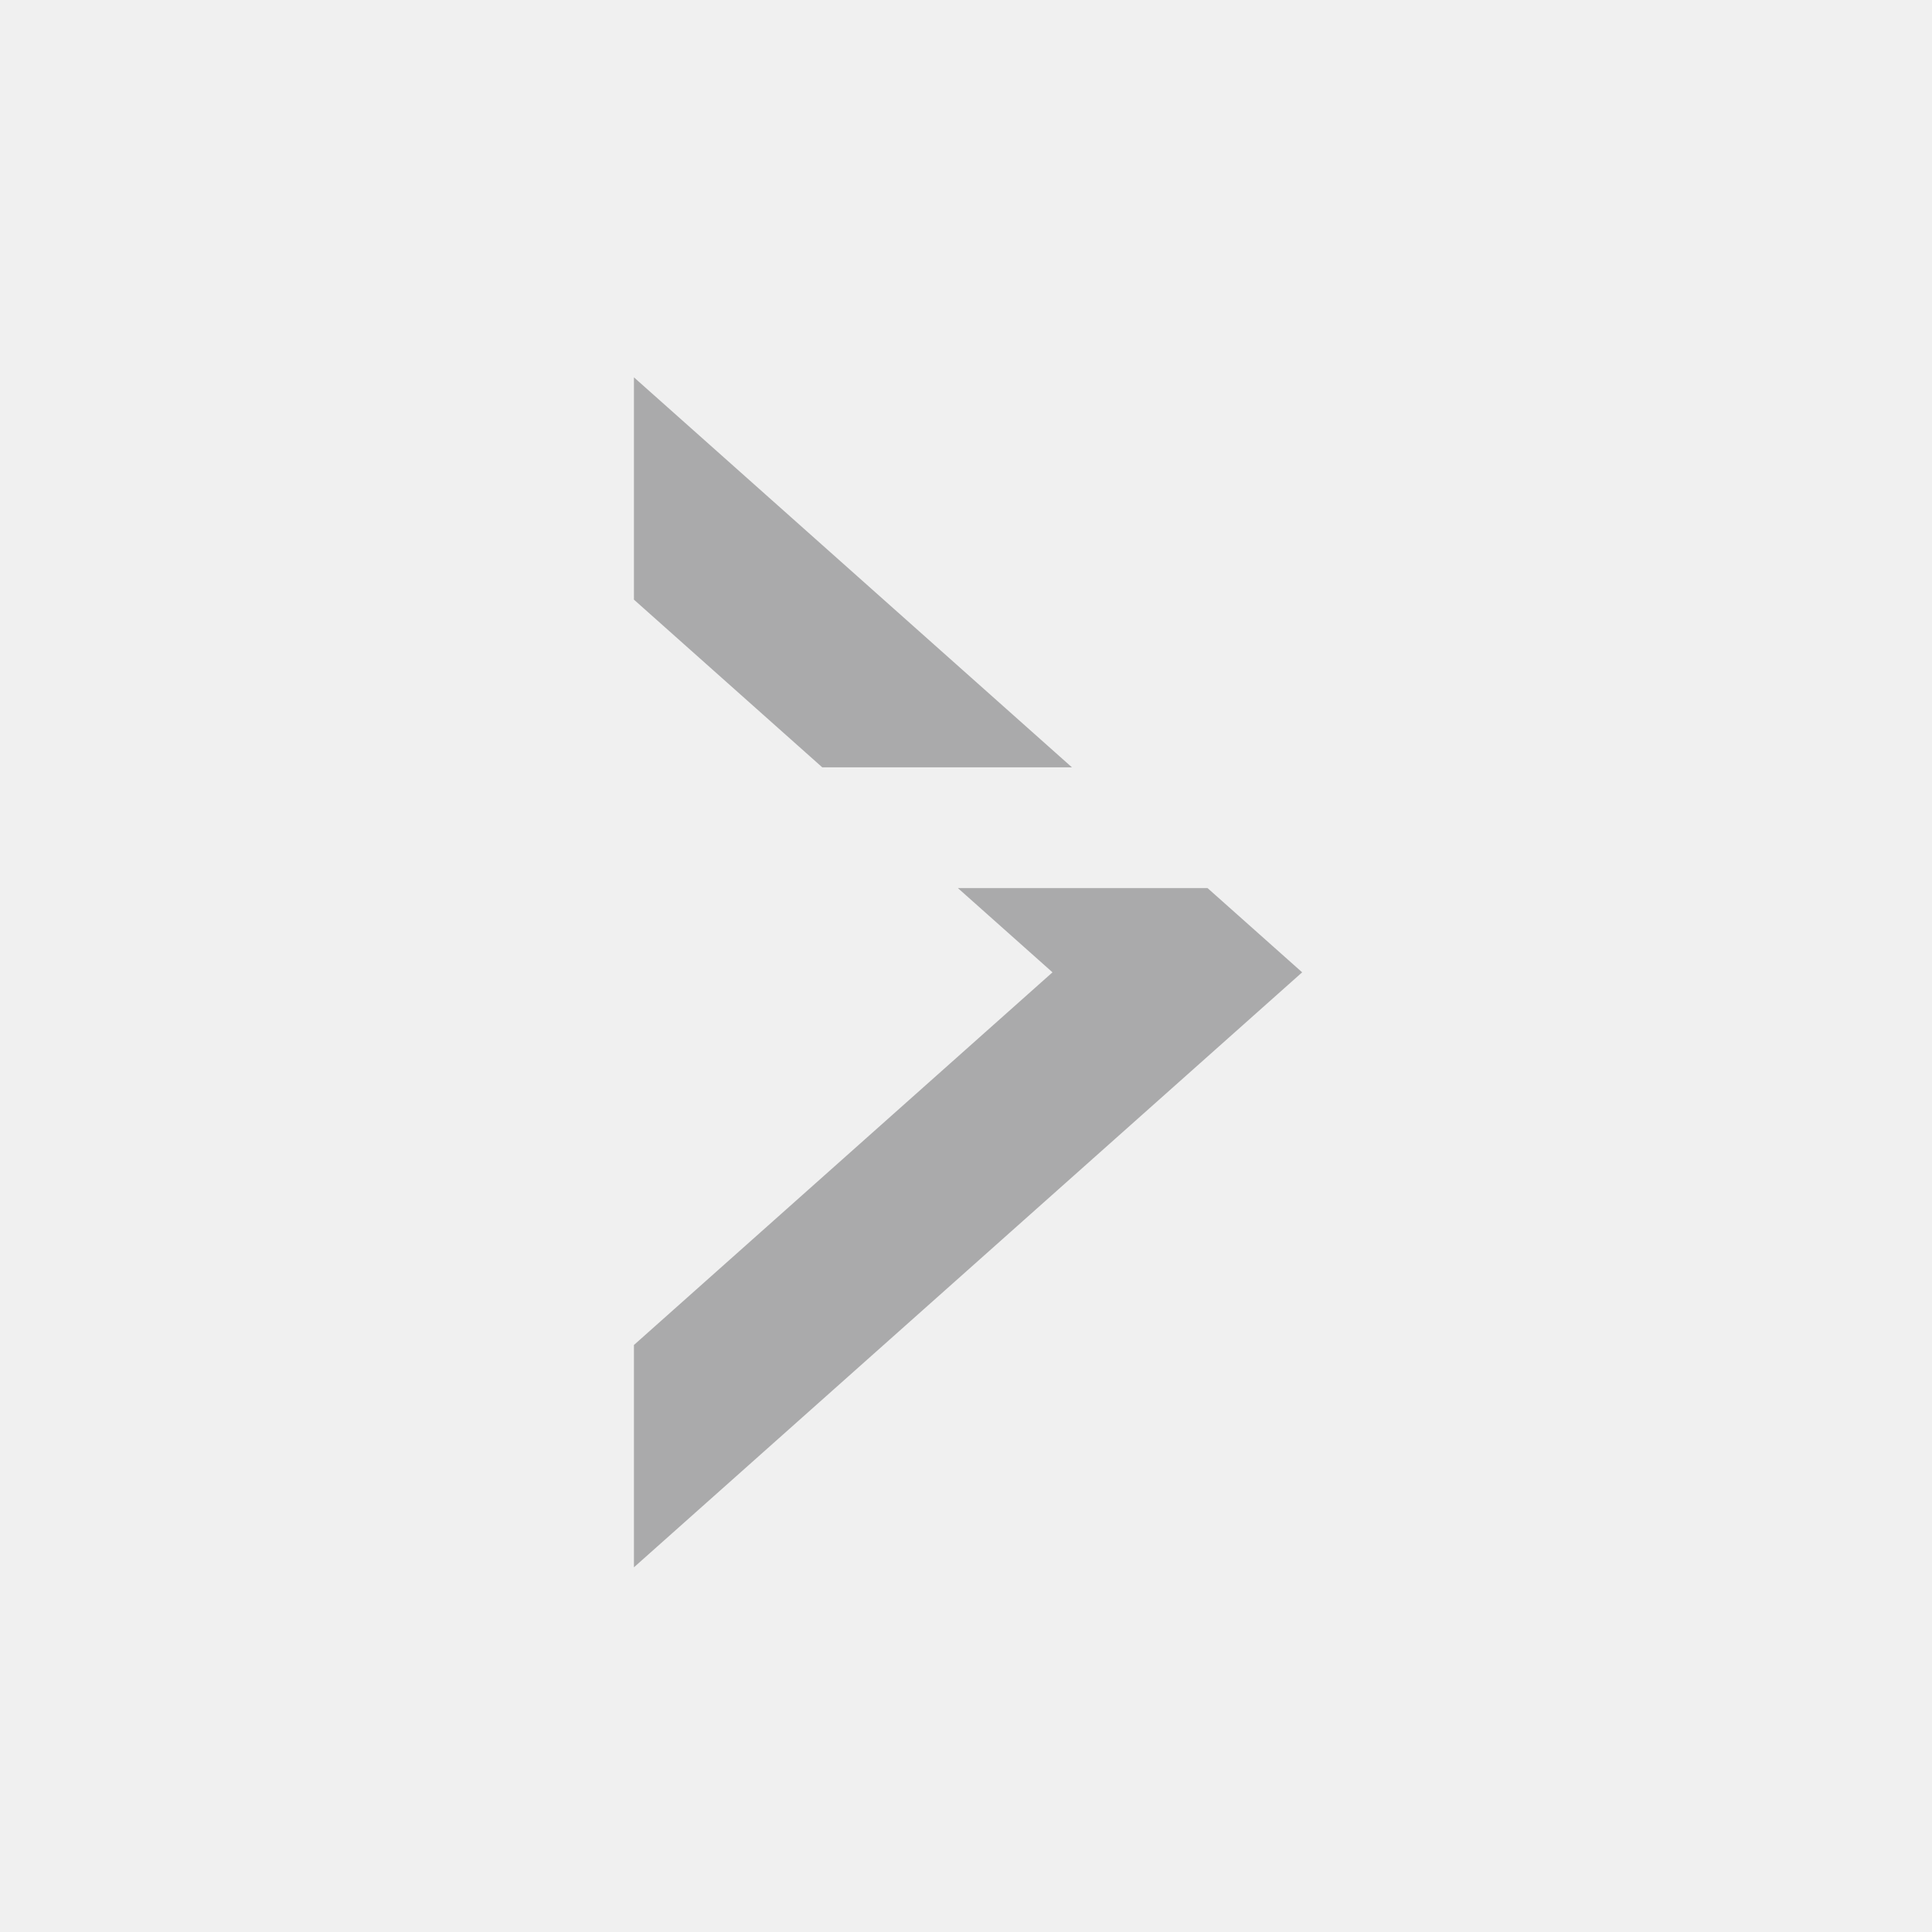
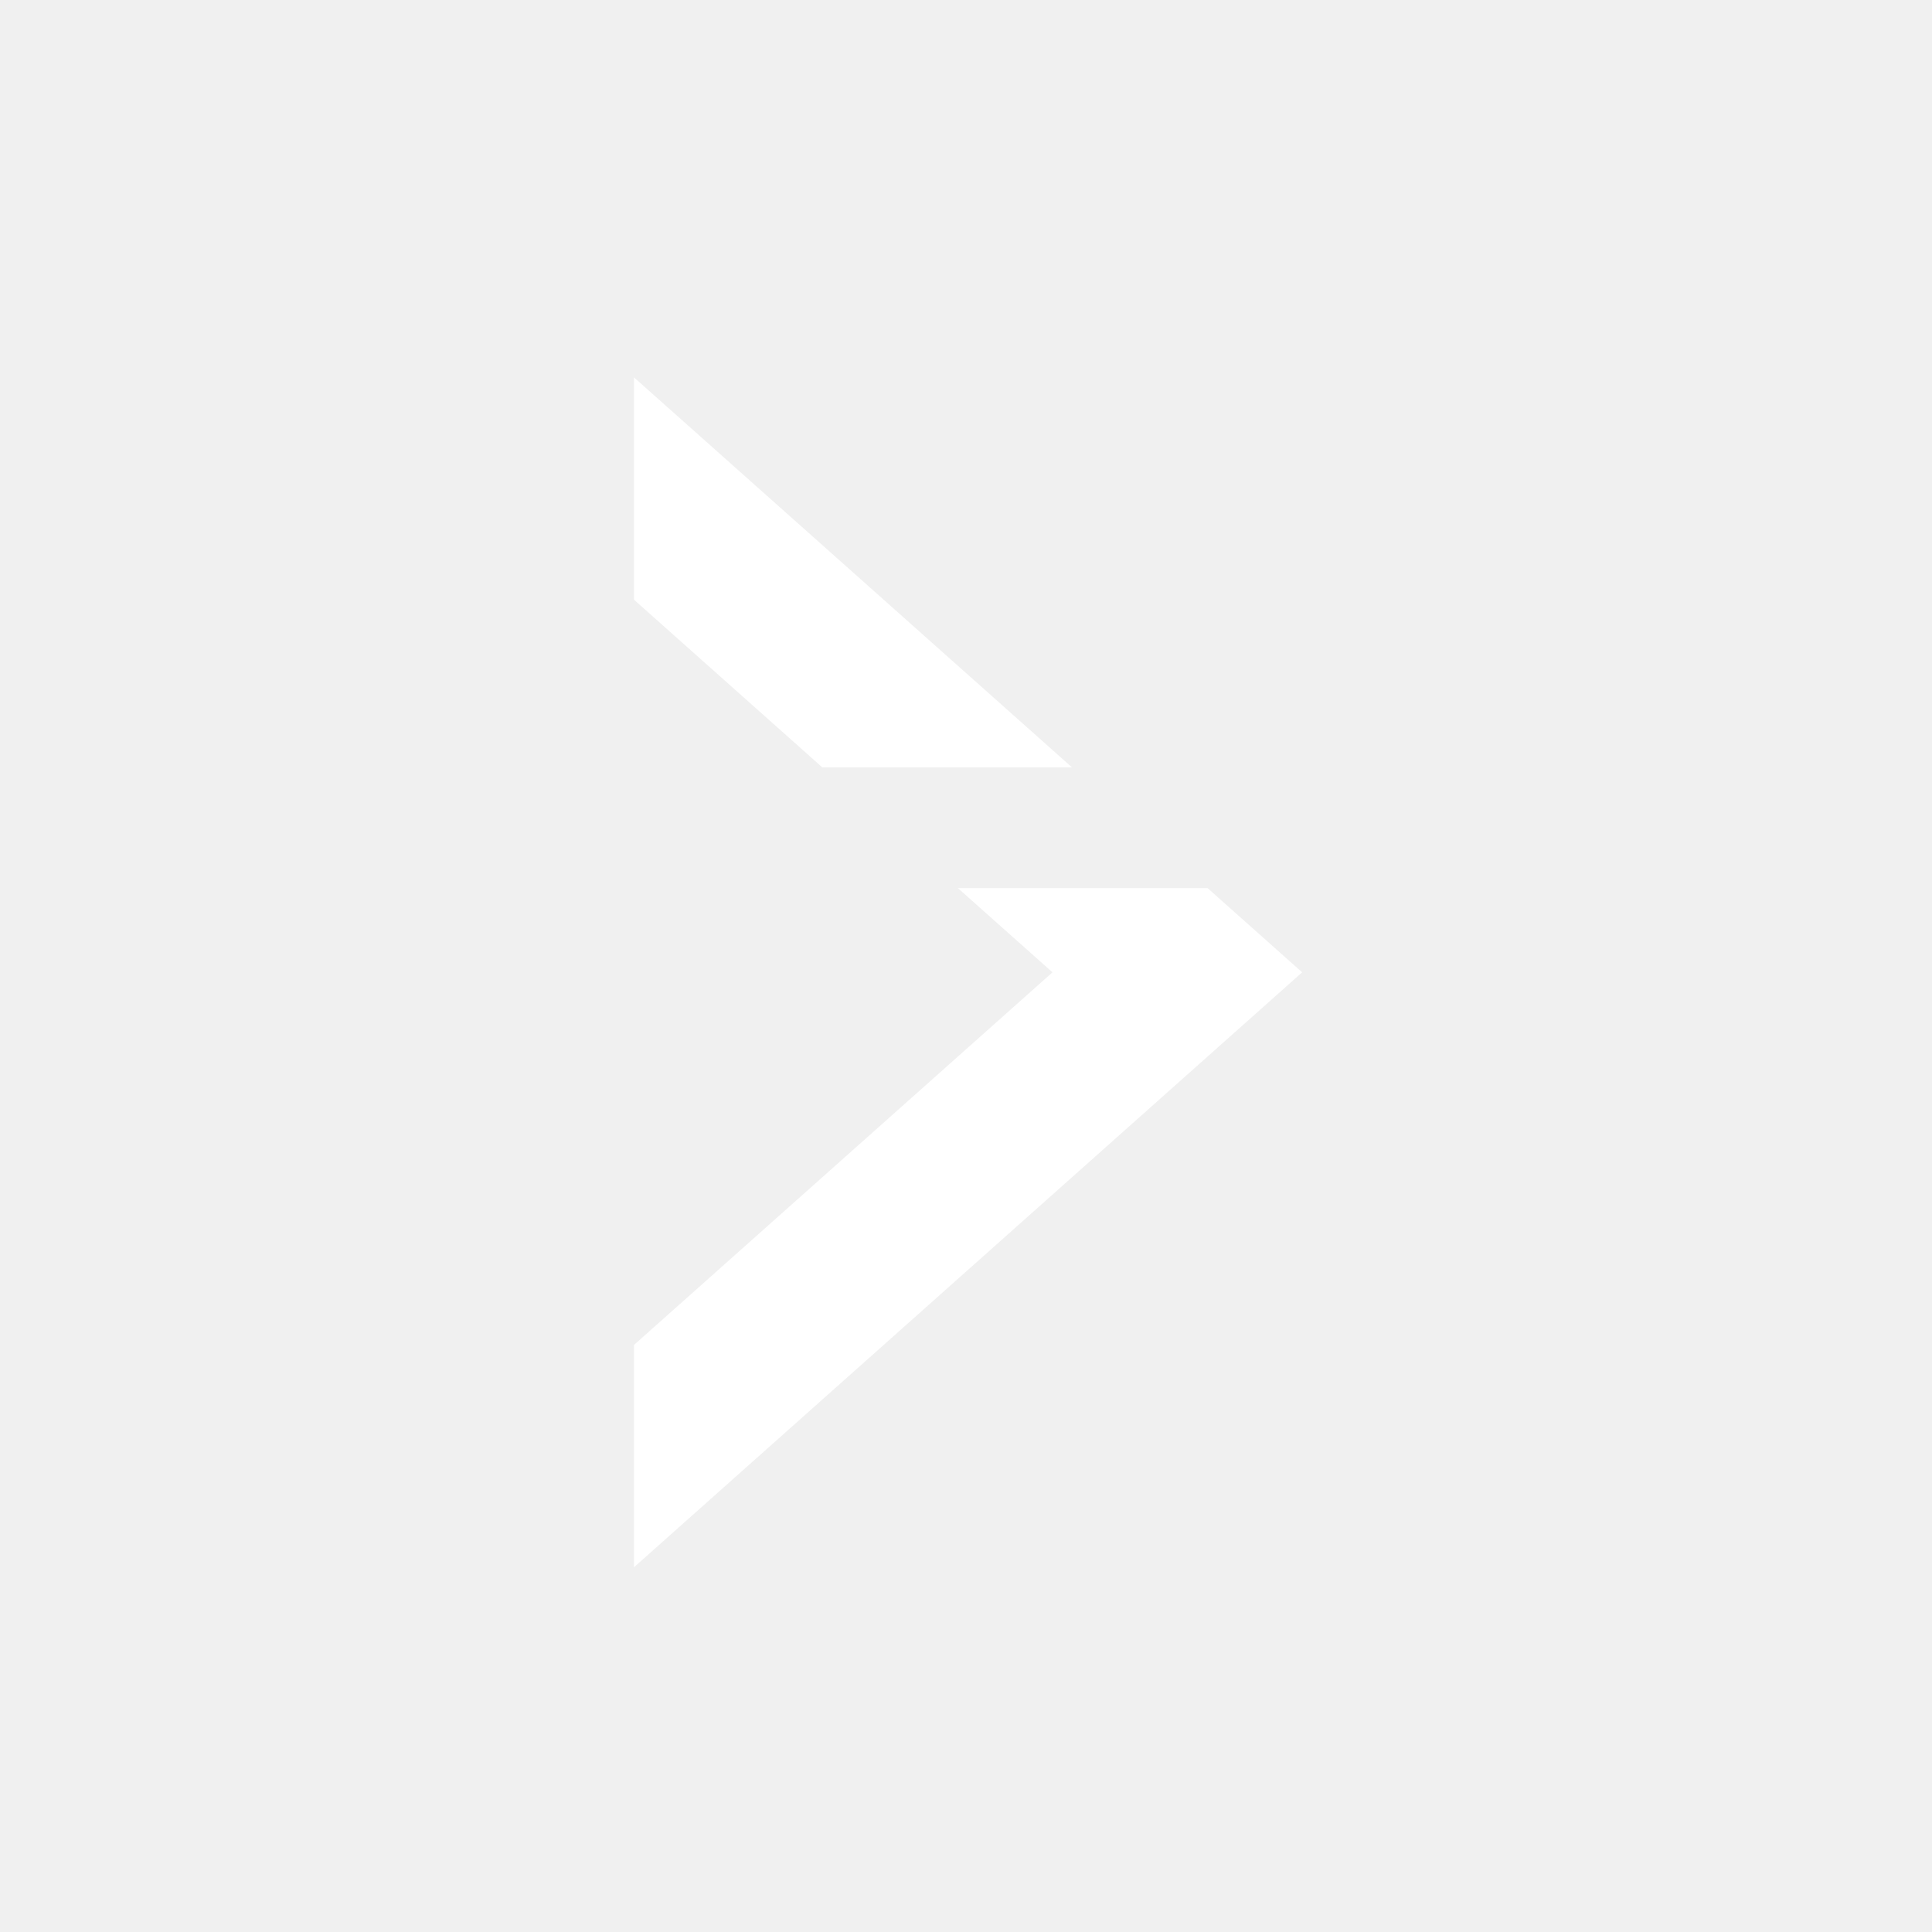
<svg xmlns="http://www.w3.org/2000/svg" width="128" height="128" viewBox="0 0 128 128" fill="none">
  <g>
-     <path d="M15.252 53L41.113 76.027L44.271 78.838L44.271 64.11L31.794 53L15.252 53ZM6.268 45L0 39.419L44.271 0L44.271 14.729L16.541 39.419L22.809 45L6.268 45Z" fill="#aaaaab" fill-rule="evenodd" transform="matrix(-1 0 0 -1 86.271 103.838)" />
+     <path d="M15.252 53L41.113 76.027L44.271 78.838L44.271 64.11L31.794 53L15.252 53ZM6.268 45L0 39.419L44.271 0L44.271 14.729L16.541 39.419L22.809 45L6.268 45Z" fill="#ffffff" fill-rule="evenodd" transform="matrix(-1 0 0 -1 86.271 103.838)" />
  </g>
</svg>
